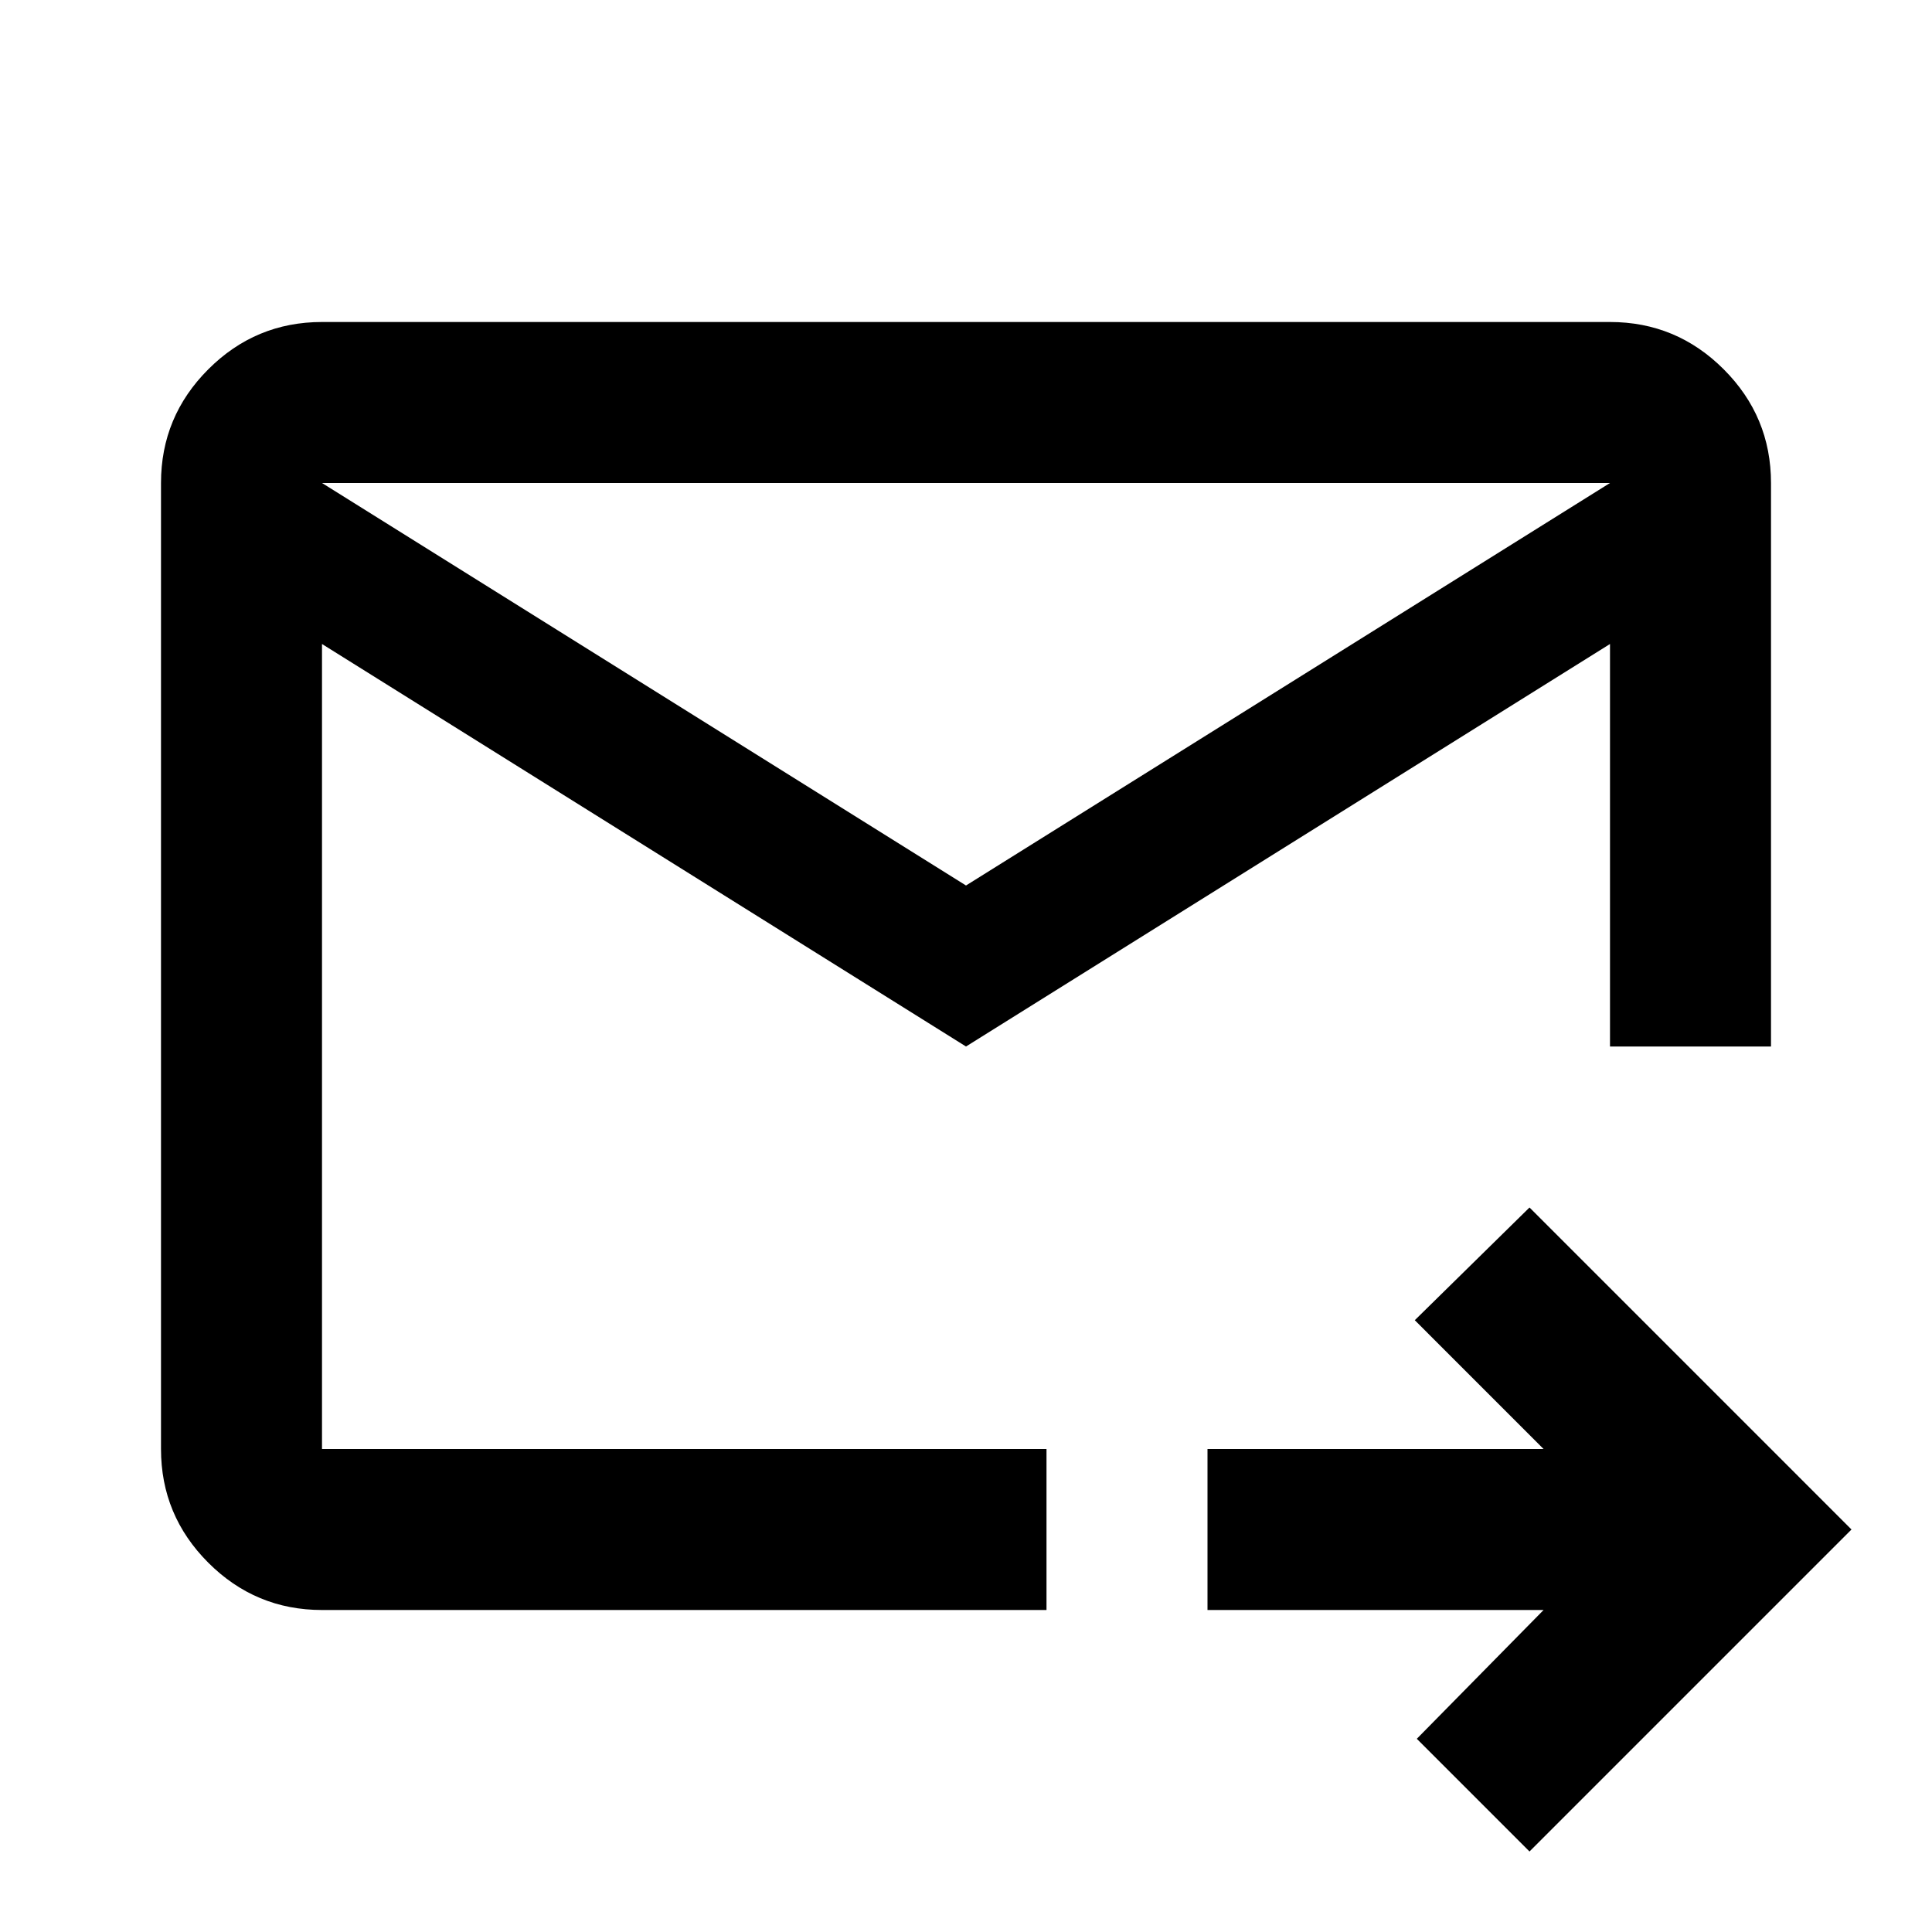
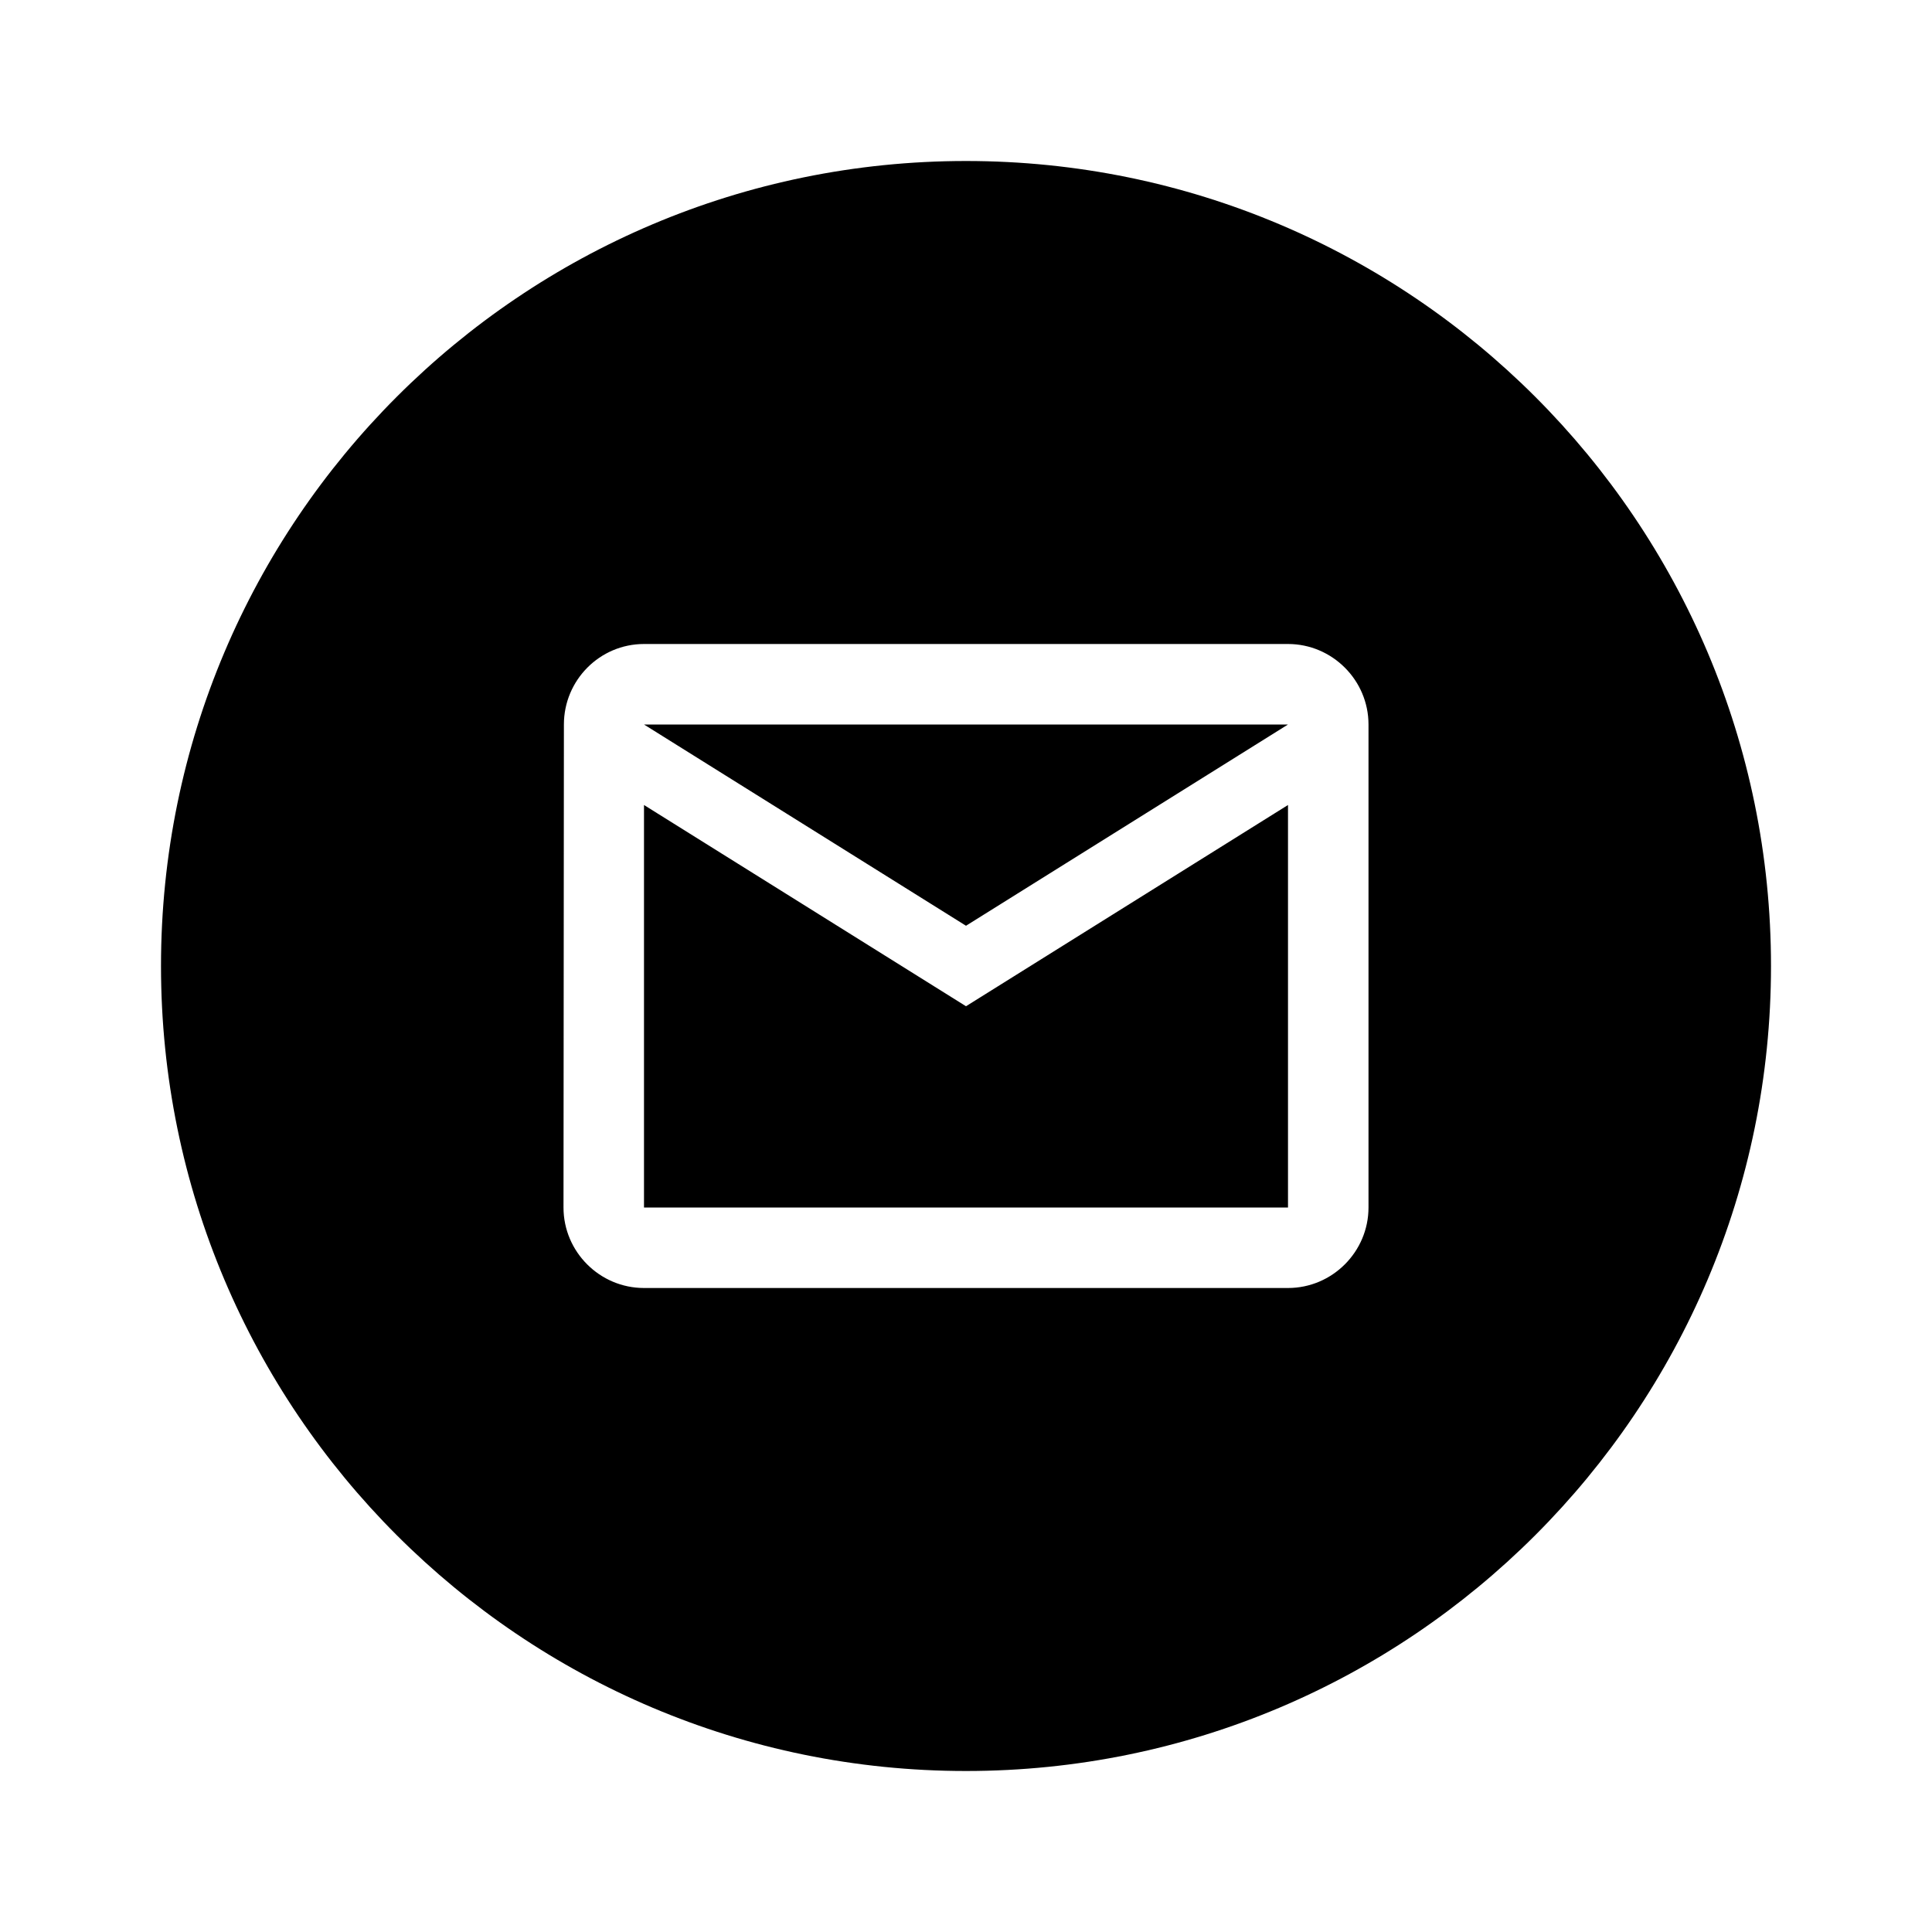
- <svg xmlns="http://www.w3.org/2000/svg" height="24" viewBox="0 -960 960 960" width="24">
-   <path d="M480-440 160-640v400h360v80H160q-33 0-56.5-23.5T80-240v-480q0-33 23.5-56.5T160-800h640q33 0 56.5 23.5T880-720v280h-80v-200L480-440Zm0-80 320-200H160l320 200ZM760-40l-56-56 63-64H600v-80h167l-64-64 57-56 160 160L760-40ZM160-640v440-240 3-283 80Z" />
+ <svg xmlns="http://www.w3.org/2000/svg" width="800px" height="800px" viewBox="0 0 24 24" fill="none">
+   <path fill-rule="evenodd" clip-rule="evenodd" d="M22 12C22 17.523 17.523 22 12 22C6.477 22 2 17.523 2 12C2 6.477 6.477 2 12 2C17.523 2 22 6.477 22 12ZM7.005 9C7.005 8.45 7.45 8 8 8H16C16.55 8 17 8.45 17 9V15C17 15.55 16.55 16 16 16H8C7.45 16 7 15.55 7 15L7.005 9ZM12 12.5L8 10V15H16V10L12 12.5ZM12 11.5L8 9H16L12 11.5Z" fill="#000000" />
</svg>
